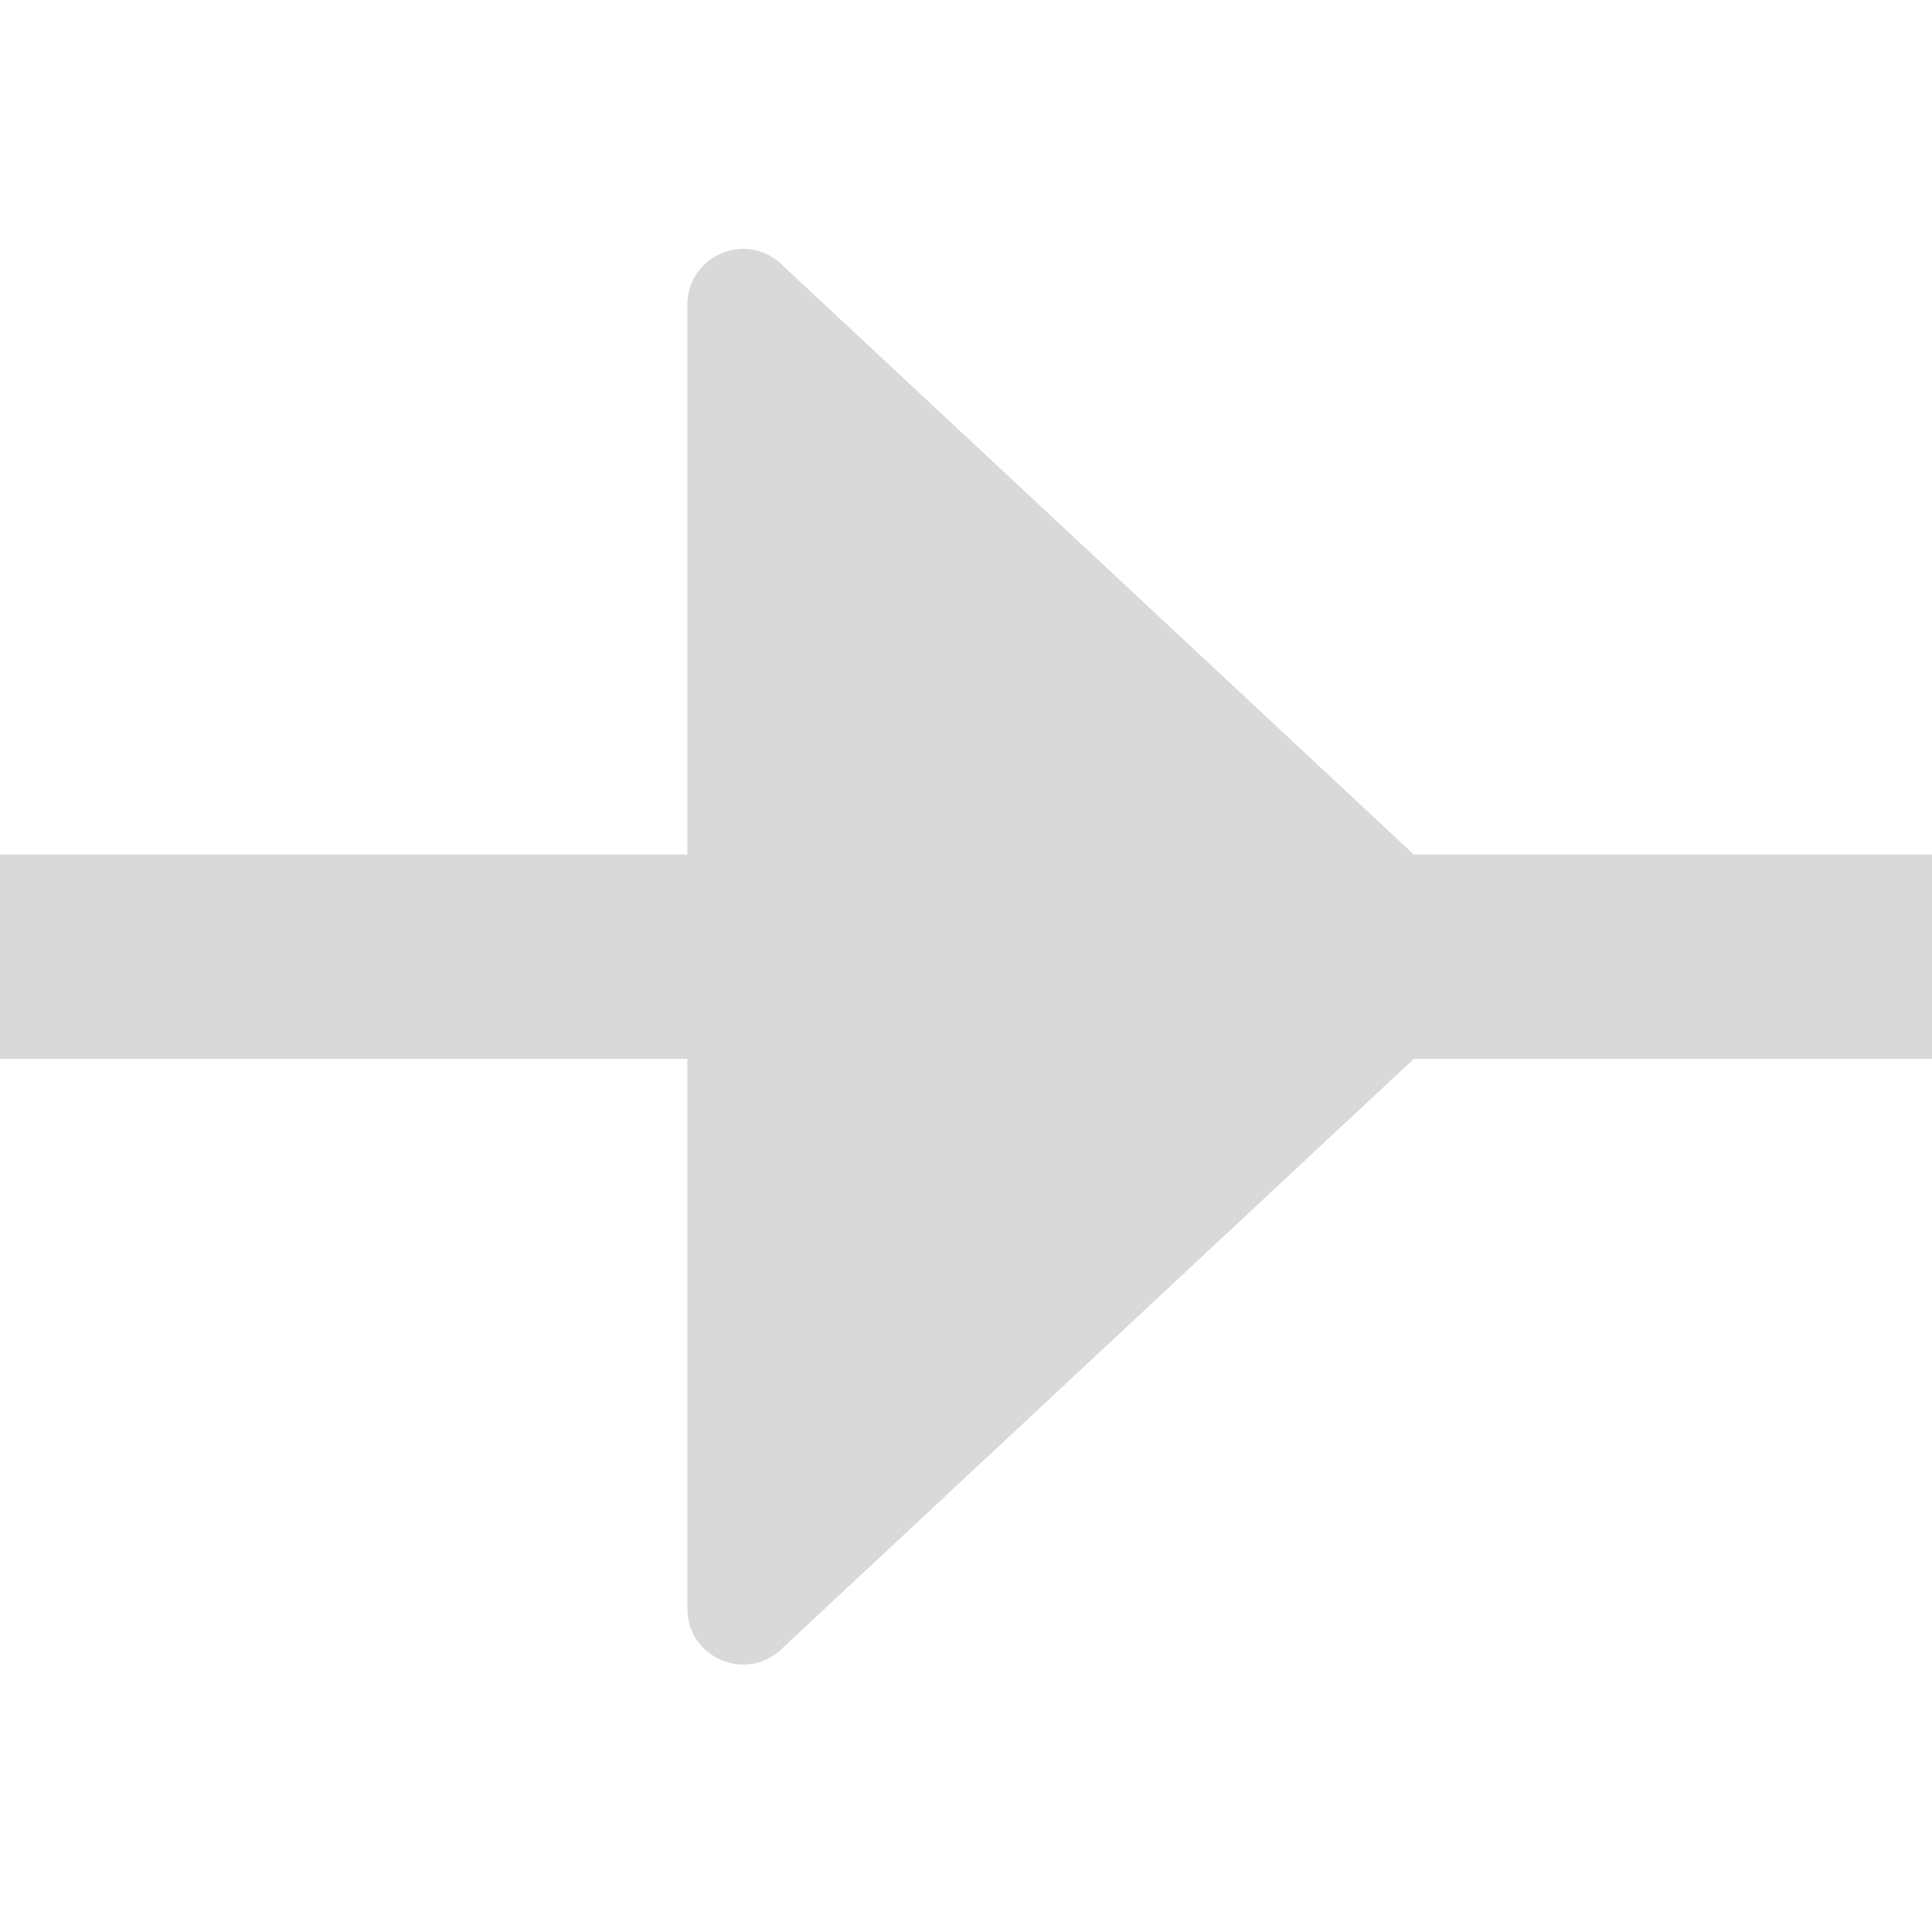
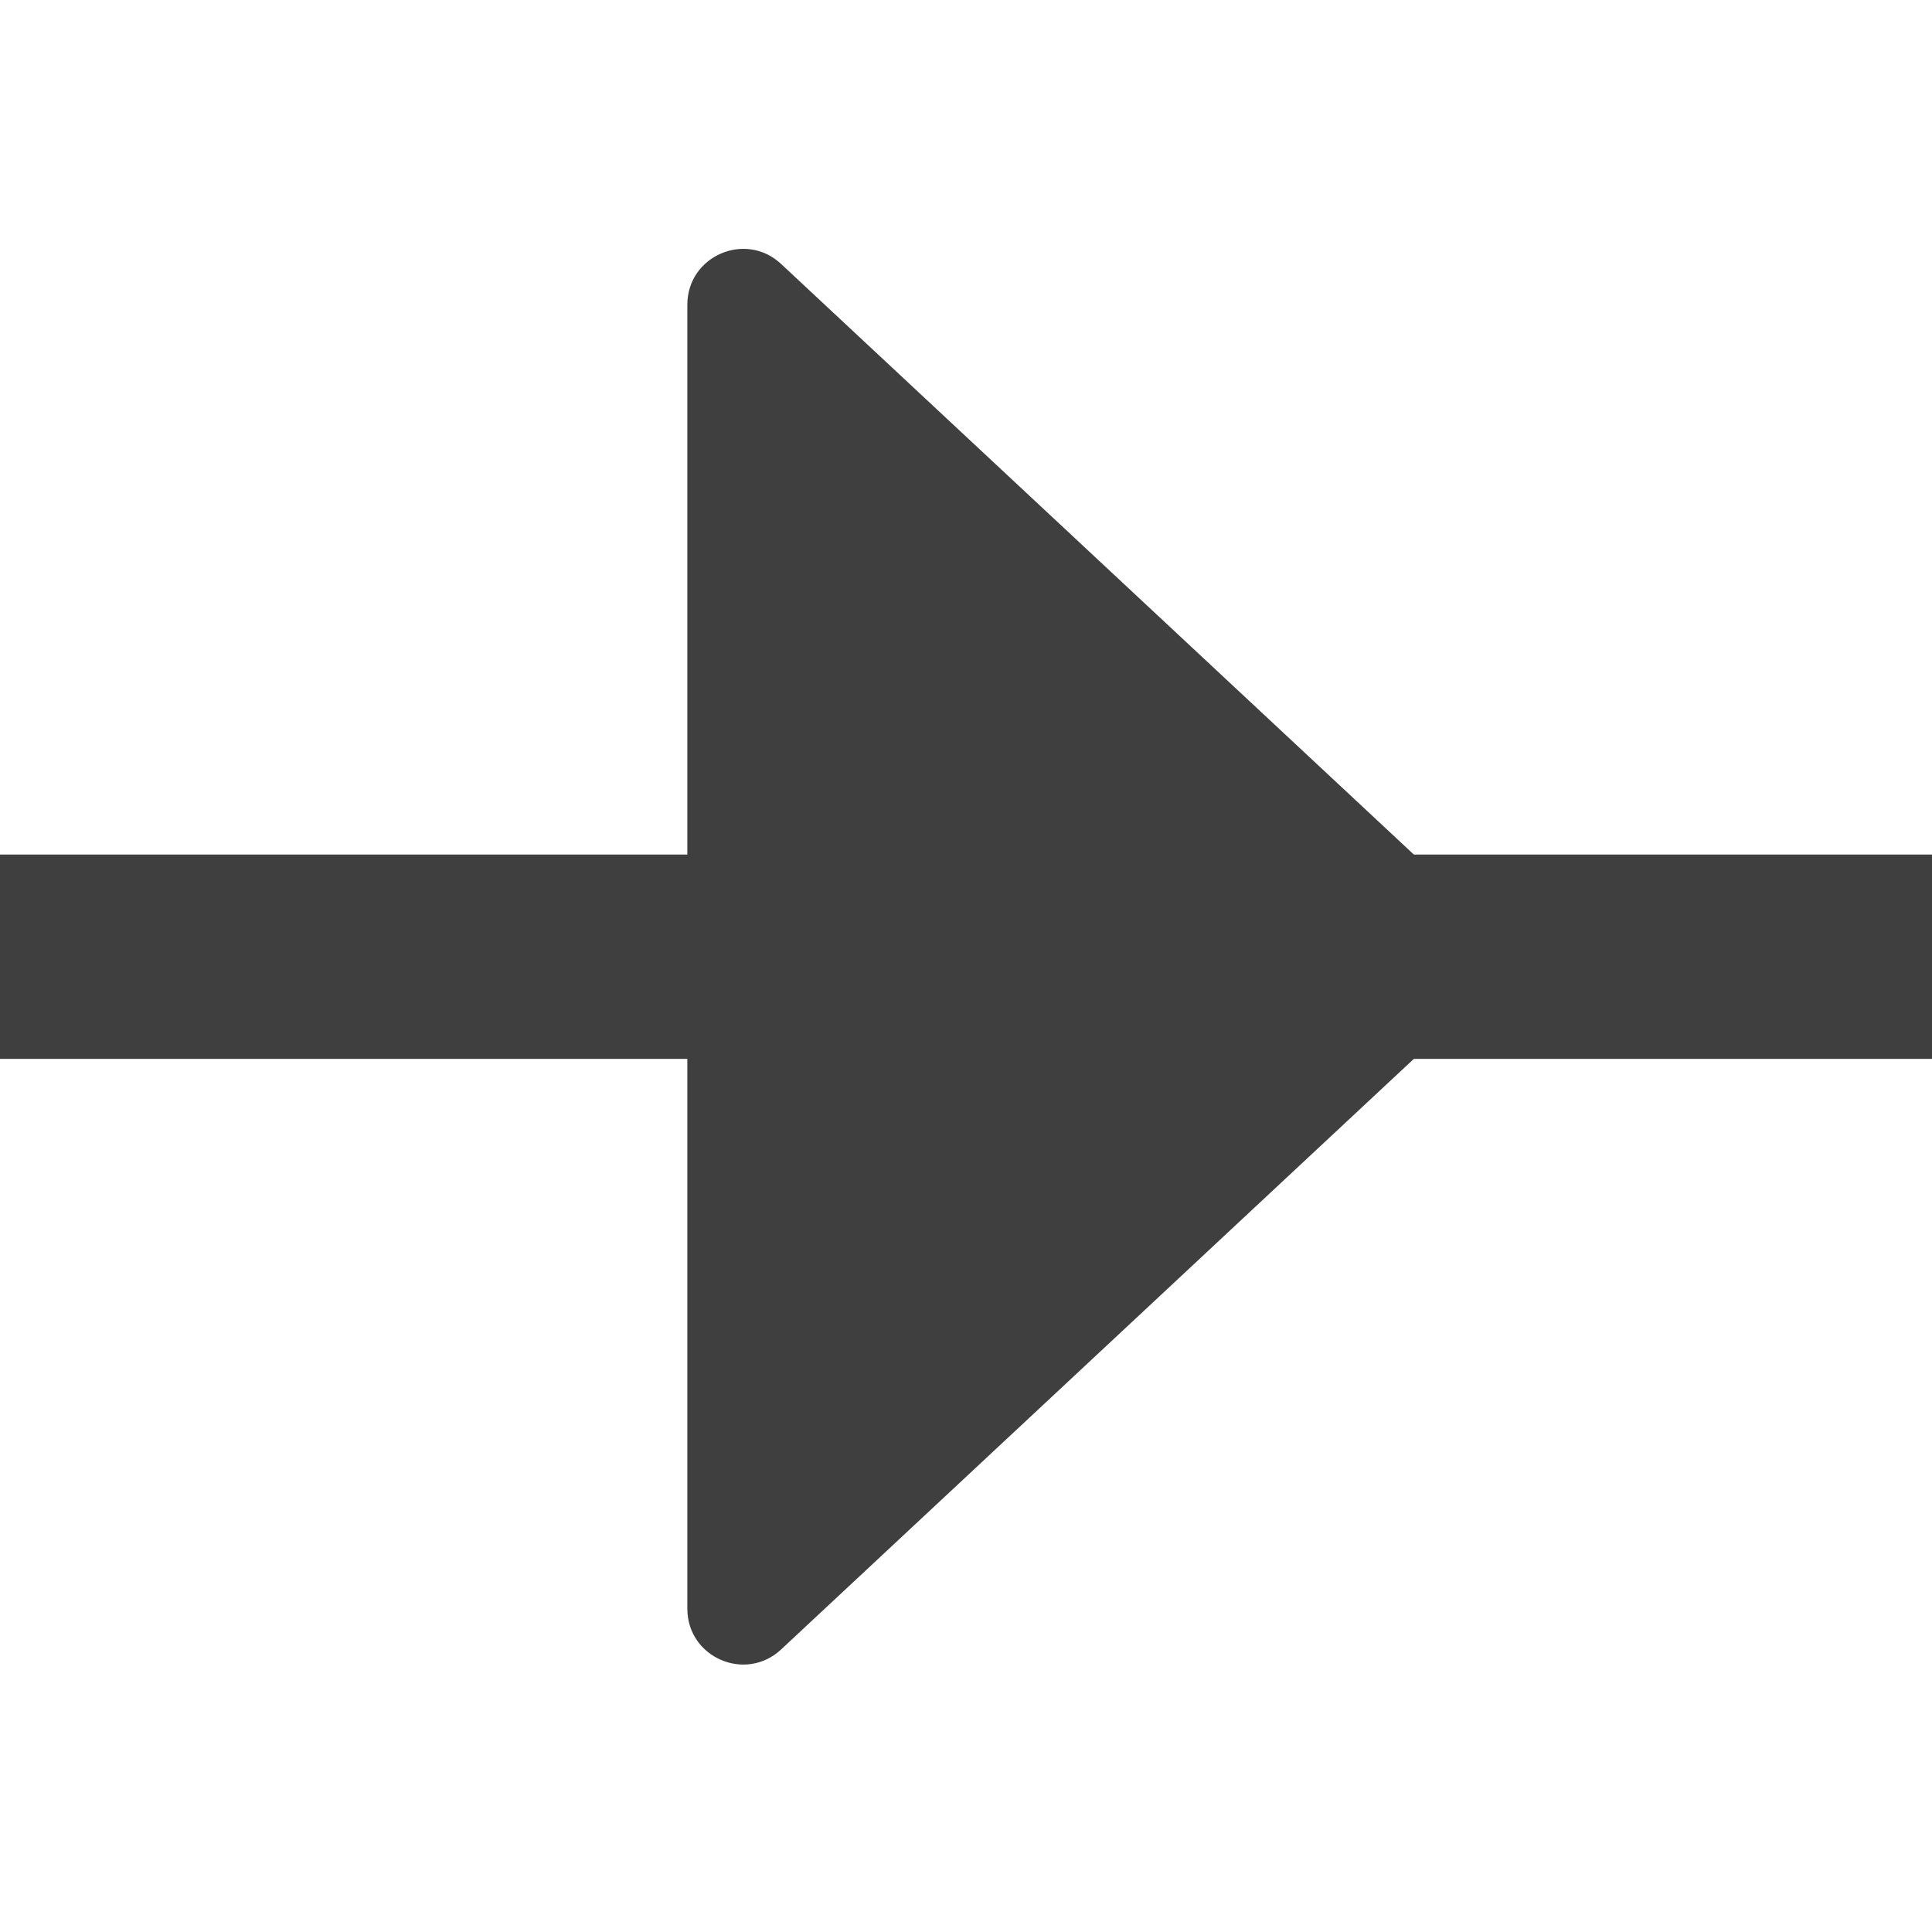
<svg xmlns="http://www.w3.org/2000/svg" width="104" height="104" viewBox="0 0 104 104" fill="none">
-   <path d="M79.65 49.307C80.921 50.493 80.921 52.507 79.65 53.693L42.047 88.791C40.129 90.581 37 89.222 37 86.598V16.402C37 13.778 40.129 12.419 42.047 14.209L79.65 49.307Z" fill="#D9D9D9" />
-   <path d="M0 46H104V57H0V46Z" fill="#D9D9D9" />
+   <path d="M79.65 49.307C80.921 50.493 80.921 52.507 79.65 53.693L42.047 88.791C40.129 90.581 37 89.222 37 86.598V16.402C37 13.778 40.129 12.419 42.047 14.209L79.65 49.307Z" fill="#3f3f3f" />
+   <path d="M0 46H104V57H0V46Z" fill="#3f3f3f" />
</svg>
